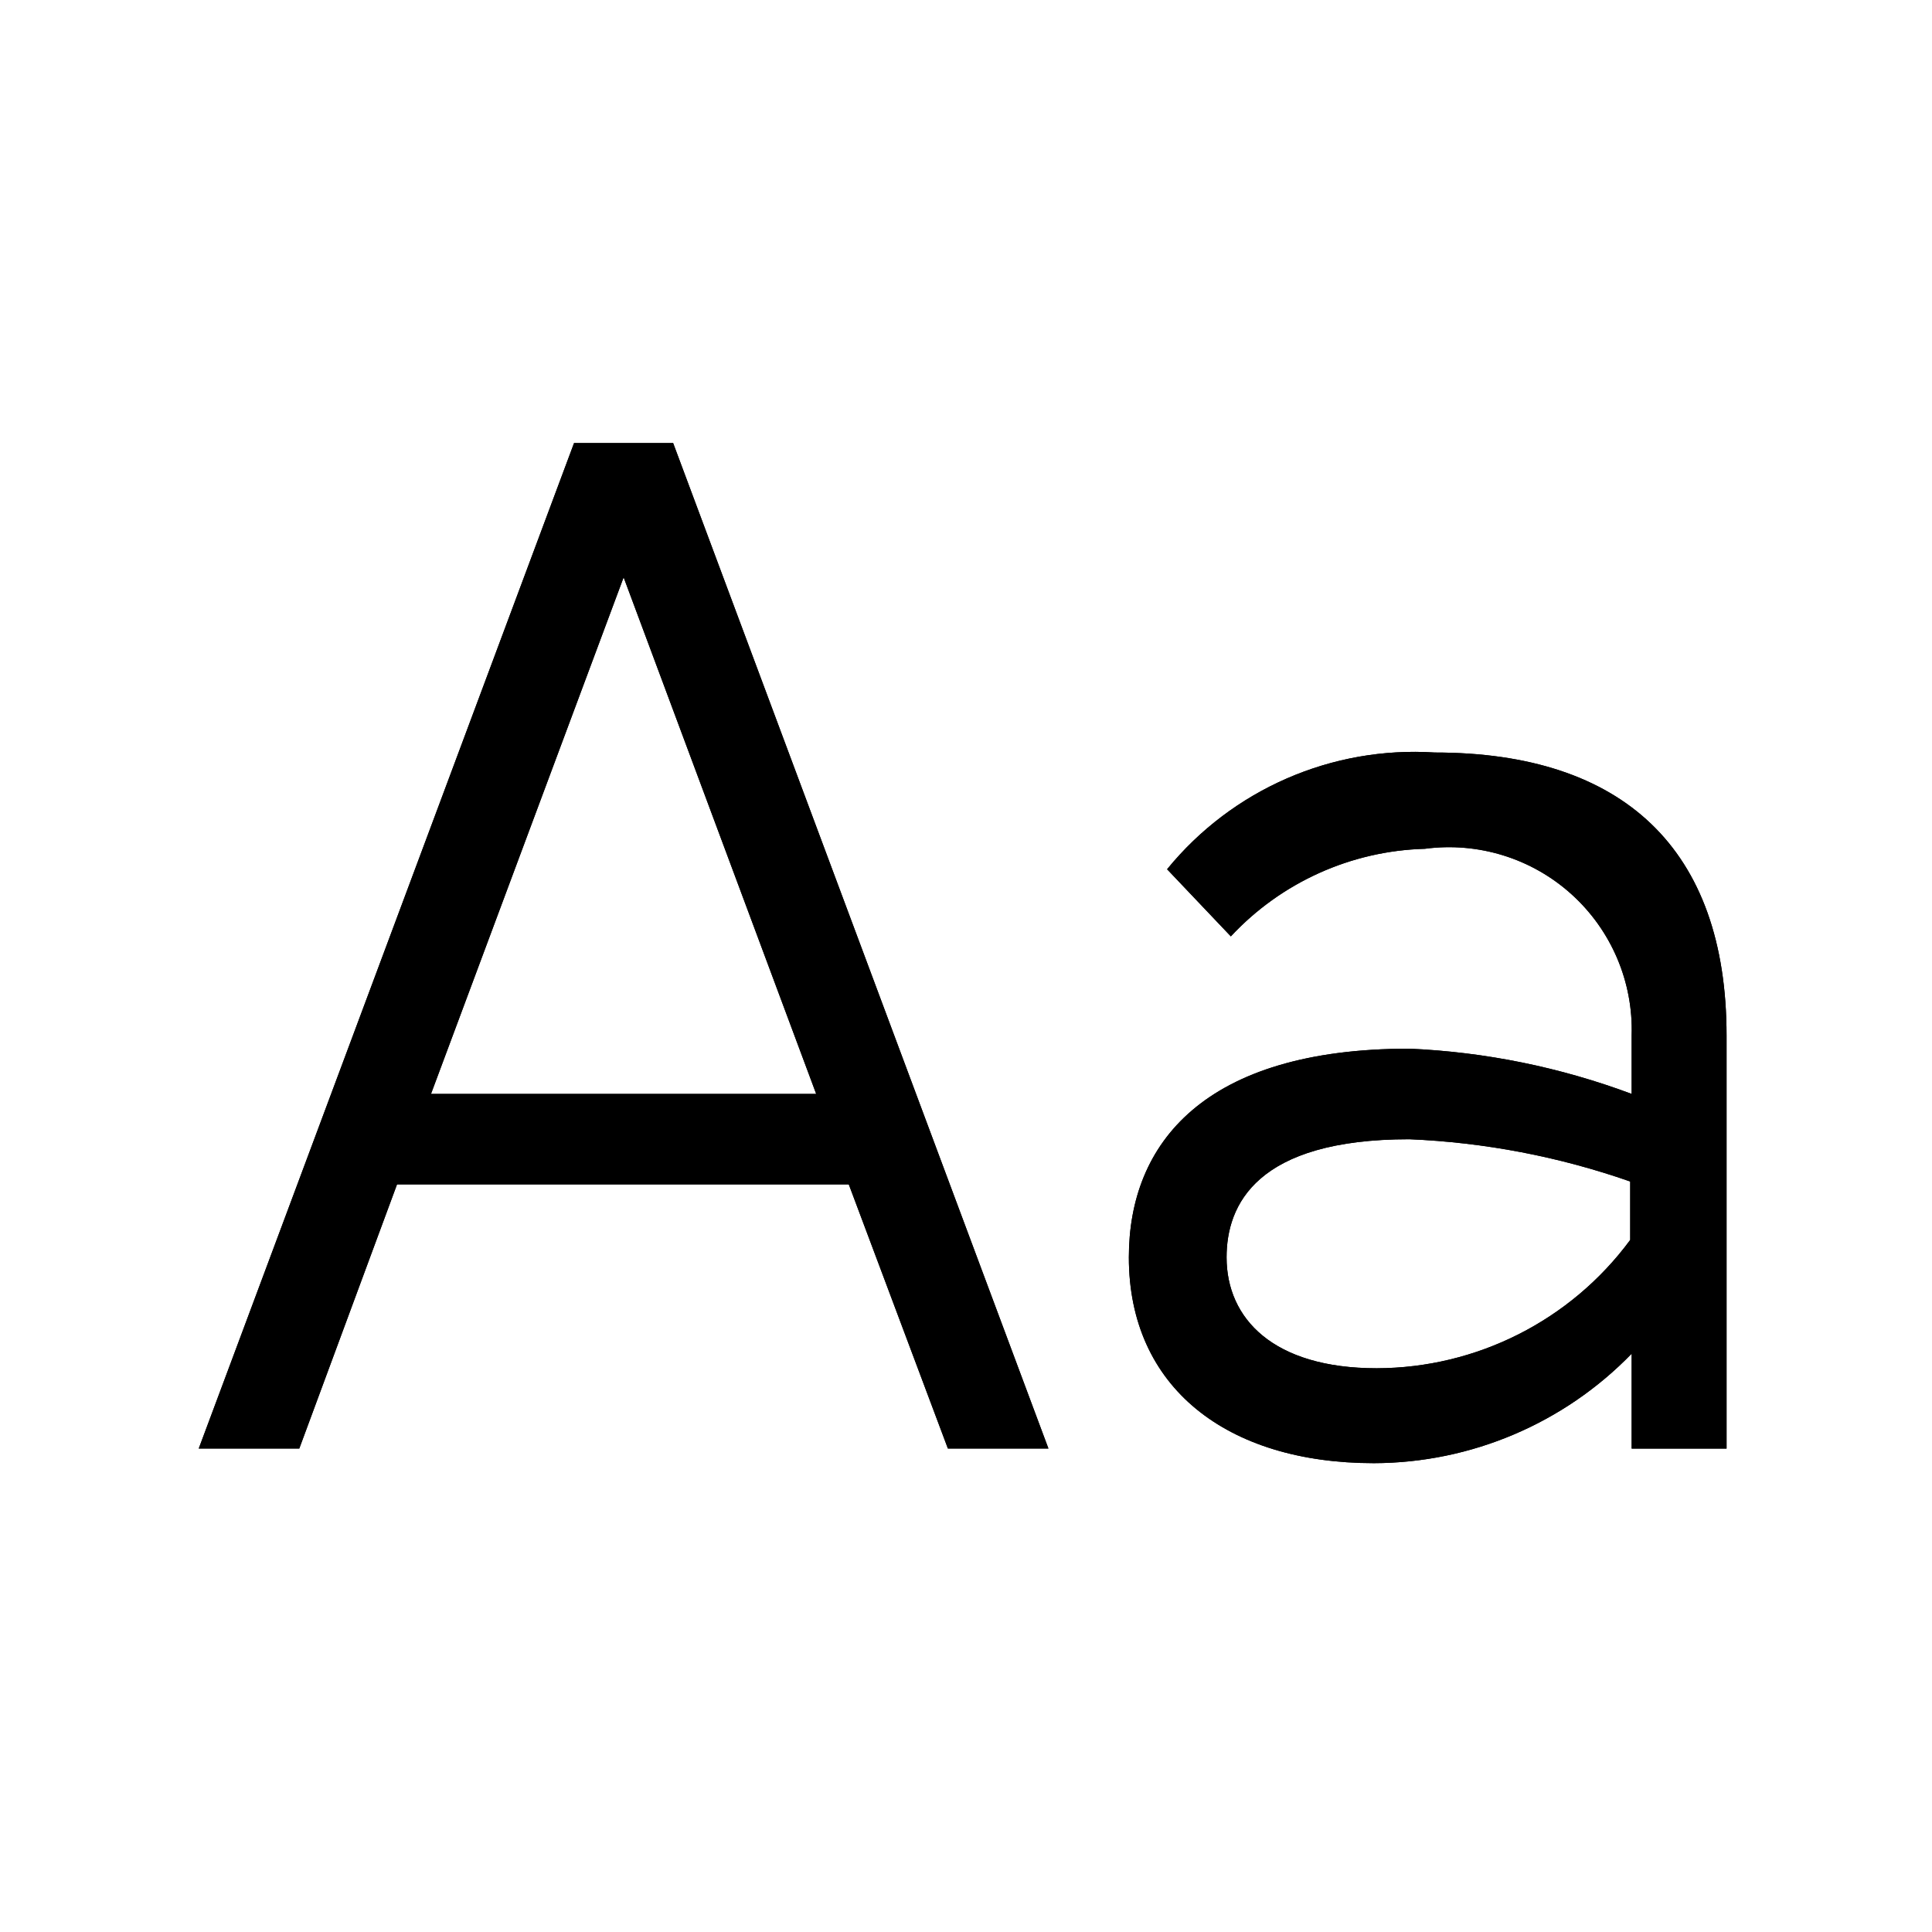
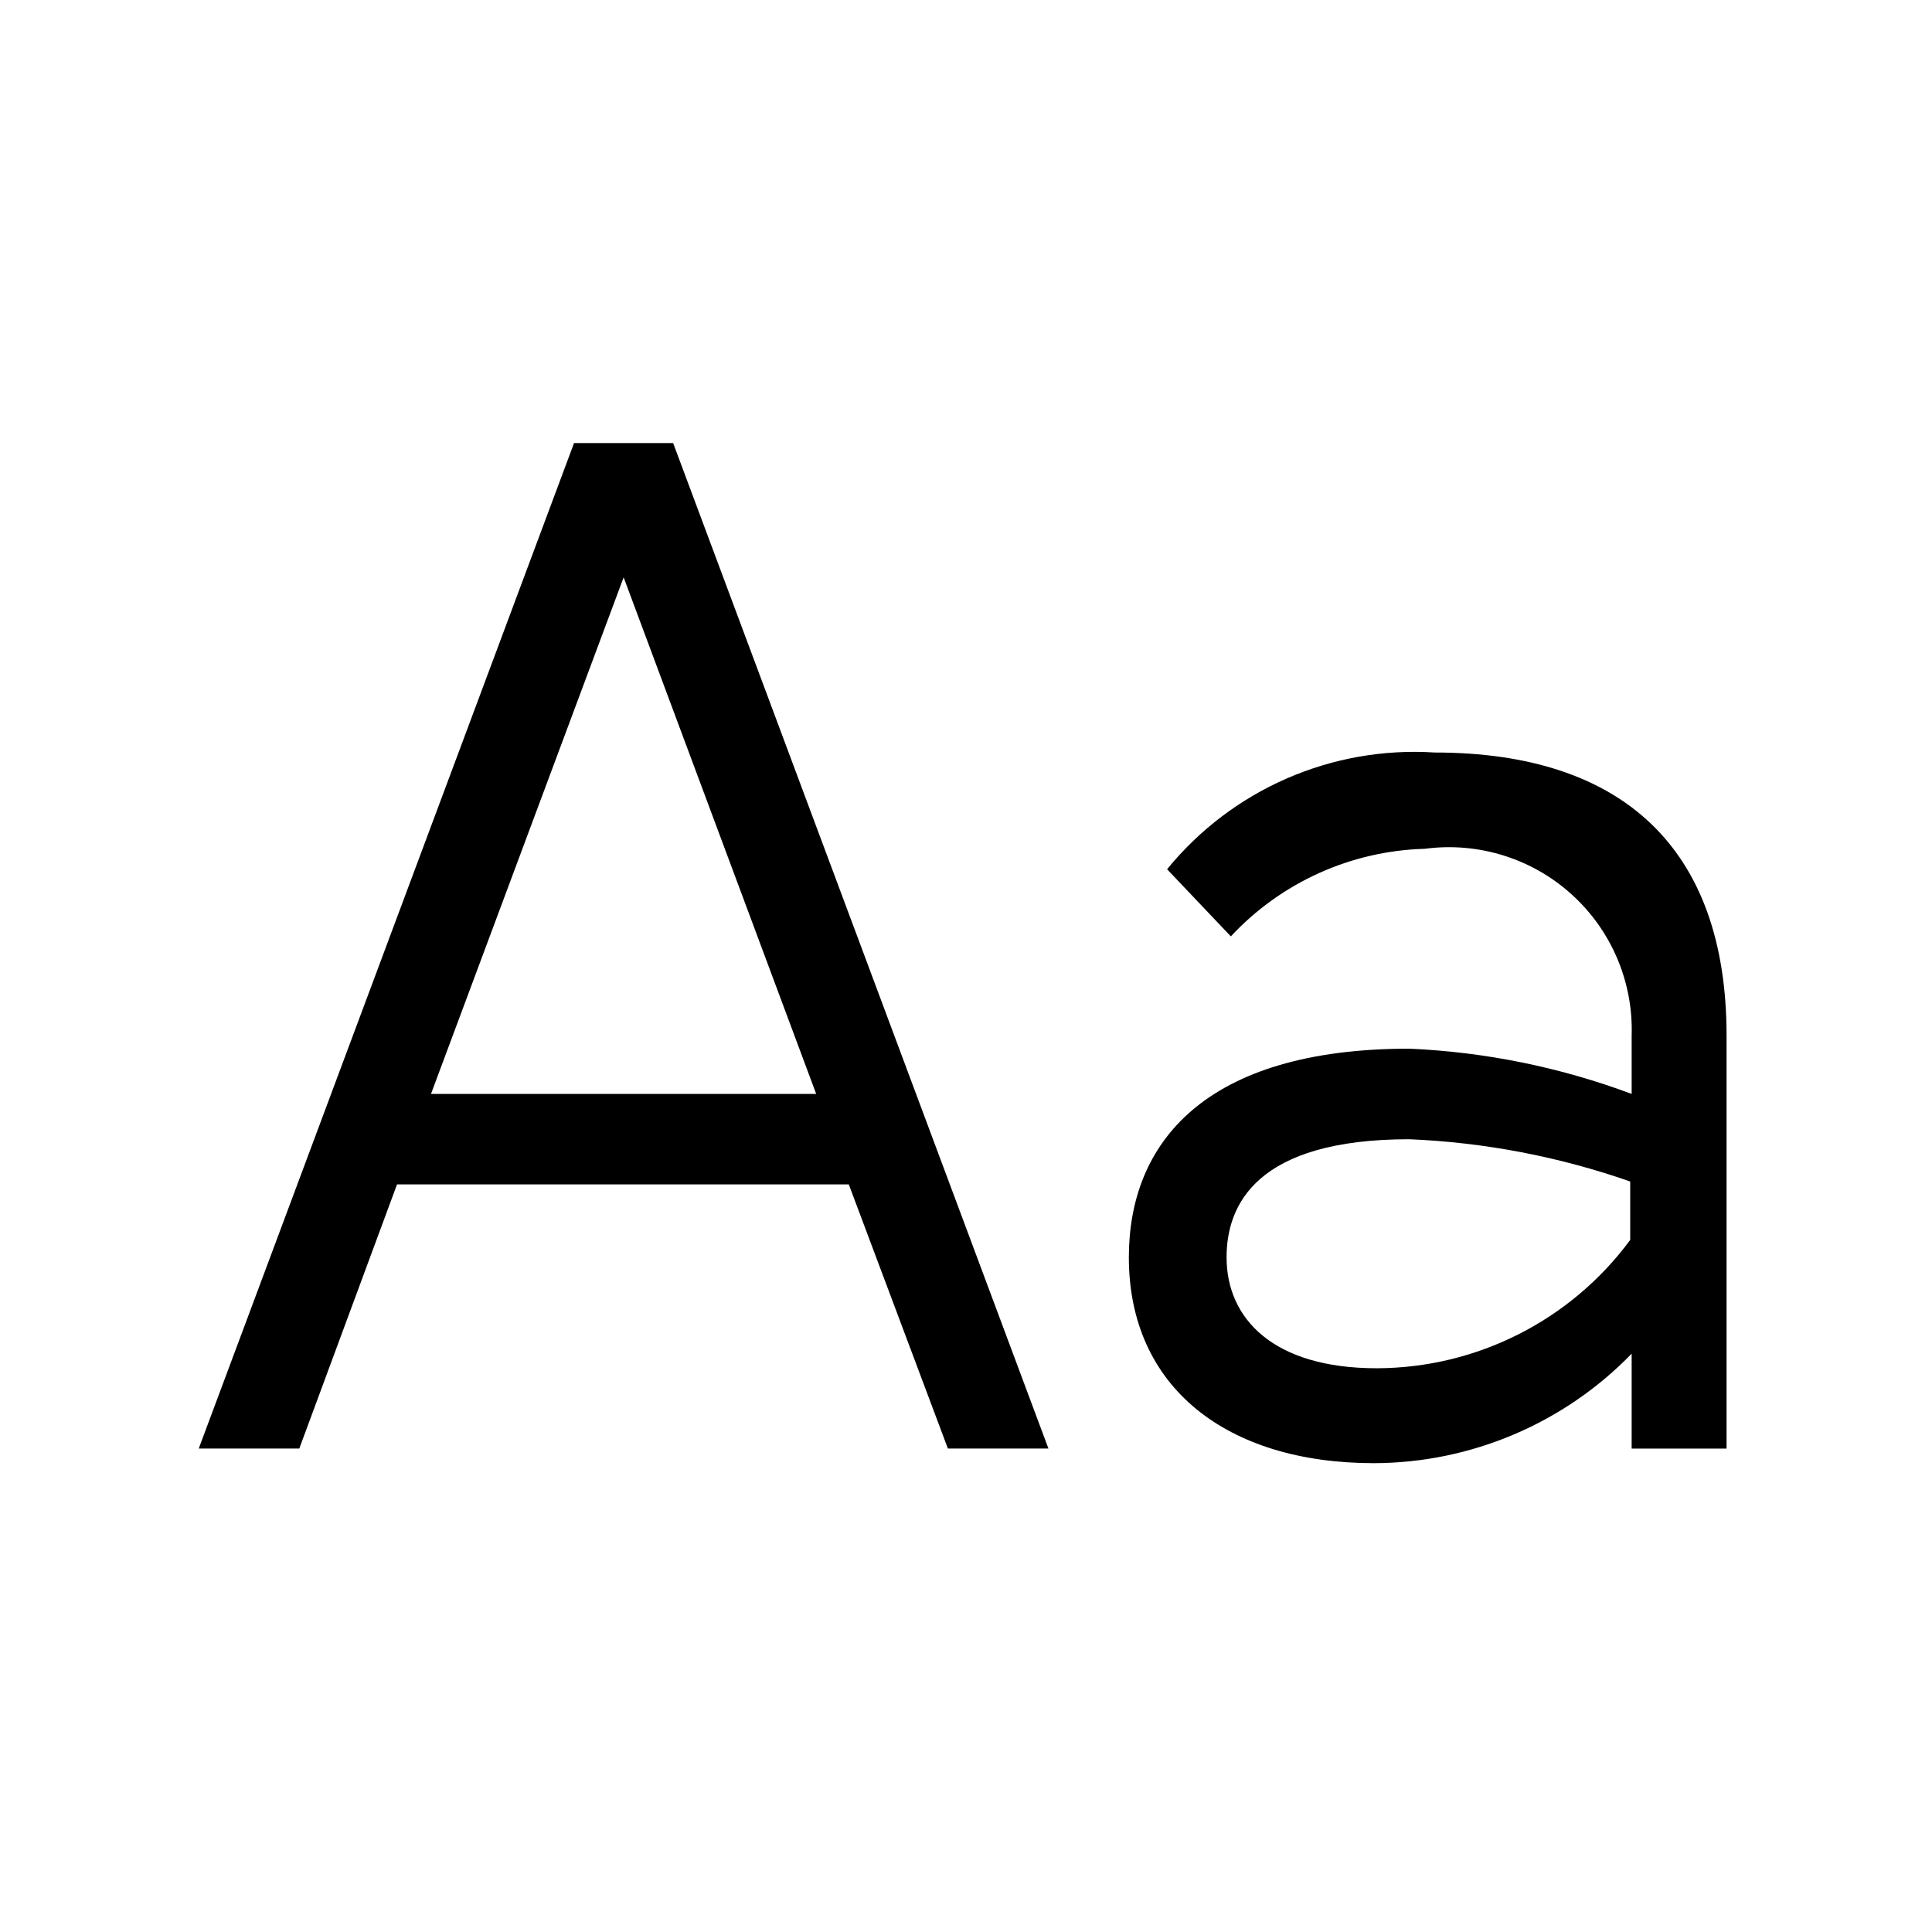
<svg xmlns="http://www.w3.org/2000/svg" width="24" height="24" viewBox="0 0 24 24">
-   <g fill="none" fill-rule="evenodd">
-     <path fill="#000" fill-rule="nonzero" d="M2.469,17.994 L7.131,5.504 L8.362,5.504 L13.024,17.994 L11.775,17.994 L10.544,14.713 L4.932,14.713 L3.718,17.994 L2.469,17.994 Z M7.747,7.172 L5.354,13.589 L10.139,13.589 L7.747,7.172 Z M15.29,11.632 L14.498,10.798 C15.307,9.806 16.546,9.266 17.823,9.348 C20.163,9.348 21.448,10.544 21.448,12.865 L21.448,17.995 L20.269,17.995 L20.269,16.816 C19.429,17.682 18.274,18.173 17.067,18.176 C15.237,18.176 14.023,17.232 14.023,15.619 C14.023,14.205 14.956,13.027 17.507,13.027 C18.451,13.068 19.383,13.258 20.269,13.589 L20.269,12.864 C20.29,12.198 20.017,11.556 19.522,11.109 C19.027,10.662 18.361,10.456 17.7,10.544 C16.784,10.569 15.915,10.961 15.29,11.632 L15.29,11.632 Z M20.251,15.403 L20.251,14.677 C19.367,14.368 18.442,14.191 17.507,14.152 C15.607,14.152 15.237,14.967 15.237,15.619 C15.237,16.381 15.817,16.997 17.102,16.997 C18.345,16.994 19.513,16.403 20.251,15.403 L20.251,15.403 Z" />
-     <path fill="#000" fill-rule="nonzero" d="M2.469,17.994 L7.131,5.504 L8.362,5.504 L13.024,17.994 L11.775,17.994 L10.544,14.713 L4.932,14.713 L3.718,17.994 L2.469,17.994 Z M7.747,7.172 L5.354,13.589 L10.139,13.589 L7.747,7.172 Z M15.29,11.632 L14.498,10.798 C15.307,9.806 16.546,9.266 17.823,9.348 C20.163,9.348 21.448,10.544 21.448,12.865 L21.448,17.995 L20.269,17.995 L20.269,16.816 C19.429,17.682 18.274,18.173 17.067,18.176 C15.237,18.176 14.023,17.232 14.023,15.619 C14.023,14.205 14.956,13.027 17.507,13.027 C18.451,13.068 19.383,13.258 20.269,13.589 L20.269,12.864 C20.29,12.198 20.017,11.556 19.522,11.109 C19.027,10.662 18.361,10.456 17.7,10.544 C16.784,10.569 15.915,10.961 15.29,11.632 L15.29,11.632 Z M20.251,15.403 L20.251,14.677 C19.367,14.368 18.442,14.191 17.507,14.152 C15.607,14.152 15.237,14.967 15.237,15.619 C15.237,16.381 15.817,16.997 17.102,16.997 C18.345,16.994 19.513,16.403 20.251,15.403 L20.251,15.403 Z" />
-   </g>
+   <path d="M2.469,17.994 L7.131,5.504 L8.362,5.504 L13.024,17.994 L11.775,17.994 L10.544,14.713 L4.932,14.713 L3.718,17.994 L2.469,17.994 Z M7.747,7.172 L5.354,13.589 L10.139,13.589 L7.747,7.172 Z M15.29,11.632 L14.498,10.798 C15.307,9.806 16.546,9.266 17.823,9.348 C20.163,9.348 21.448,10.544 21.448,12.865 L21.448,17.995 L20.269,17.995 L20.269,16.816 C19.429,17.682 18.274,18.173 17.067,18.176 C15.237,18.176 14.023,17.232 14.023,15.619 C14.023,14.205 14.956,13.027 17.507,13.027 C18.451,13.068 19.383,13.258 20.269,13.589 L20.269,12.864 C20.29,12.198 20.017,11.556 19.522,11.109 C19.027,10.662 18.361,10.456 17.7,10.544 C16.784,10.569 15.915,10.961 15.29,11.632 L15.29,11.632 Z M20.251,15.403 L20.251,14.677 C19.367,14.368 18.442,14.191 17.507,14.152 C15.607,14.152 15.237,14.967 15.237,15.619 C15.237,16.381 15.817,16.997 17.102,16.997 C18.345,16.994 19.513,16.403 20.251,15.403 L20.251,15.403 Z" />
</svg>
